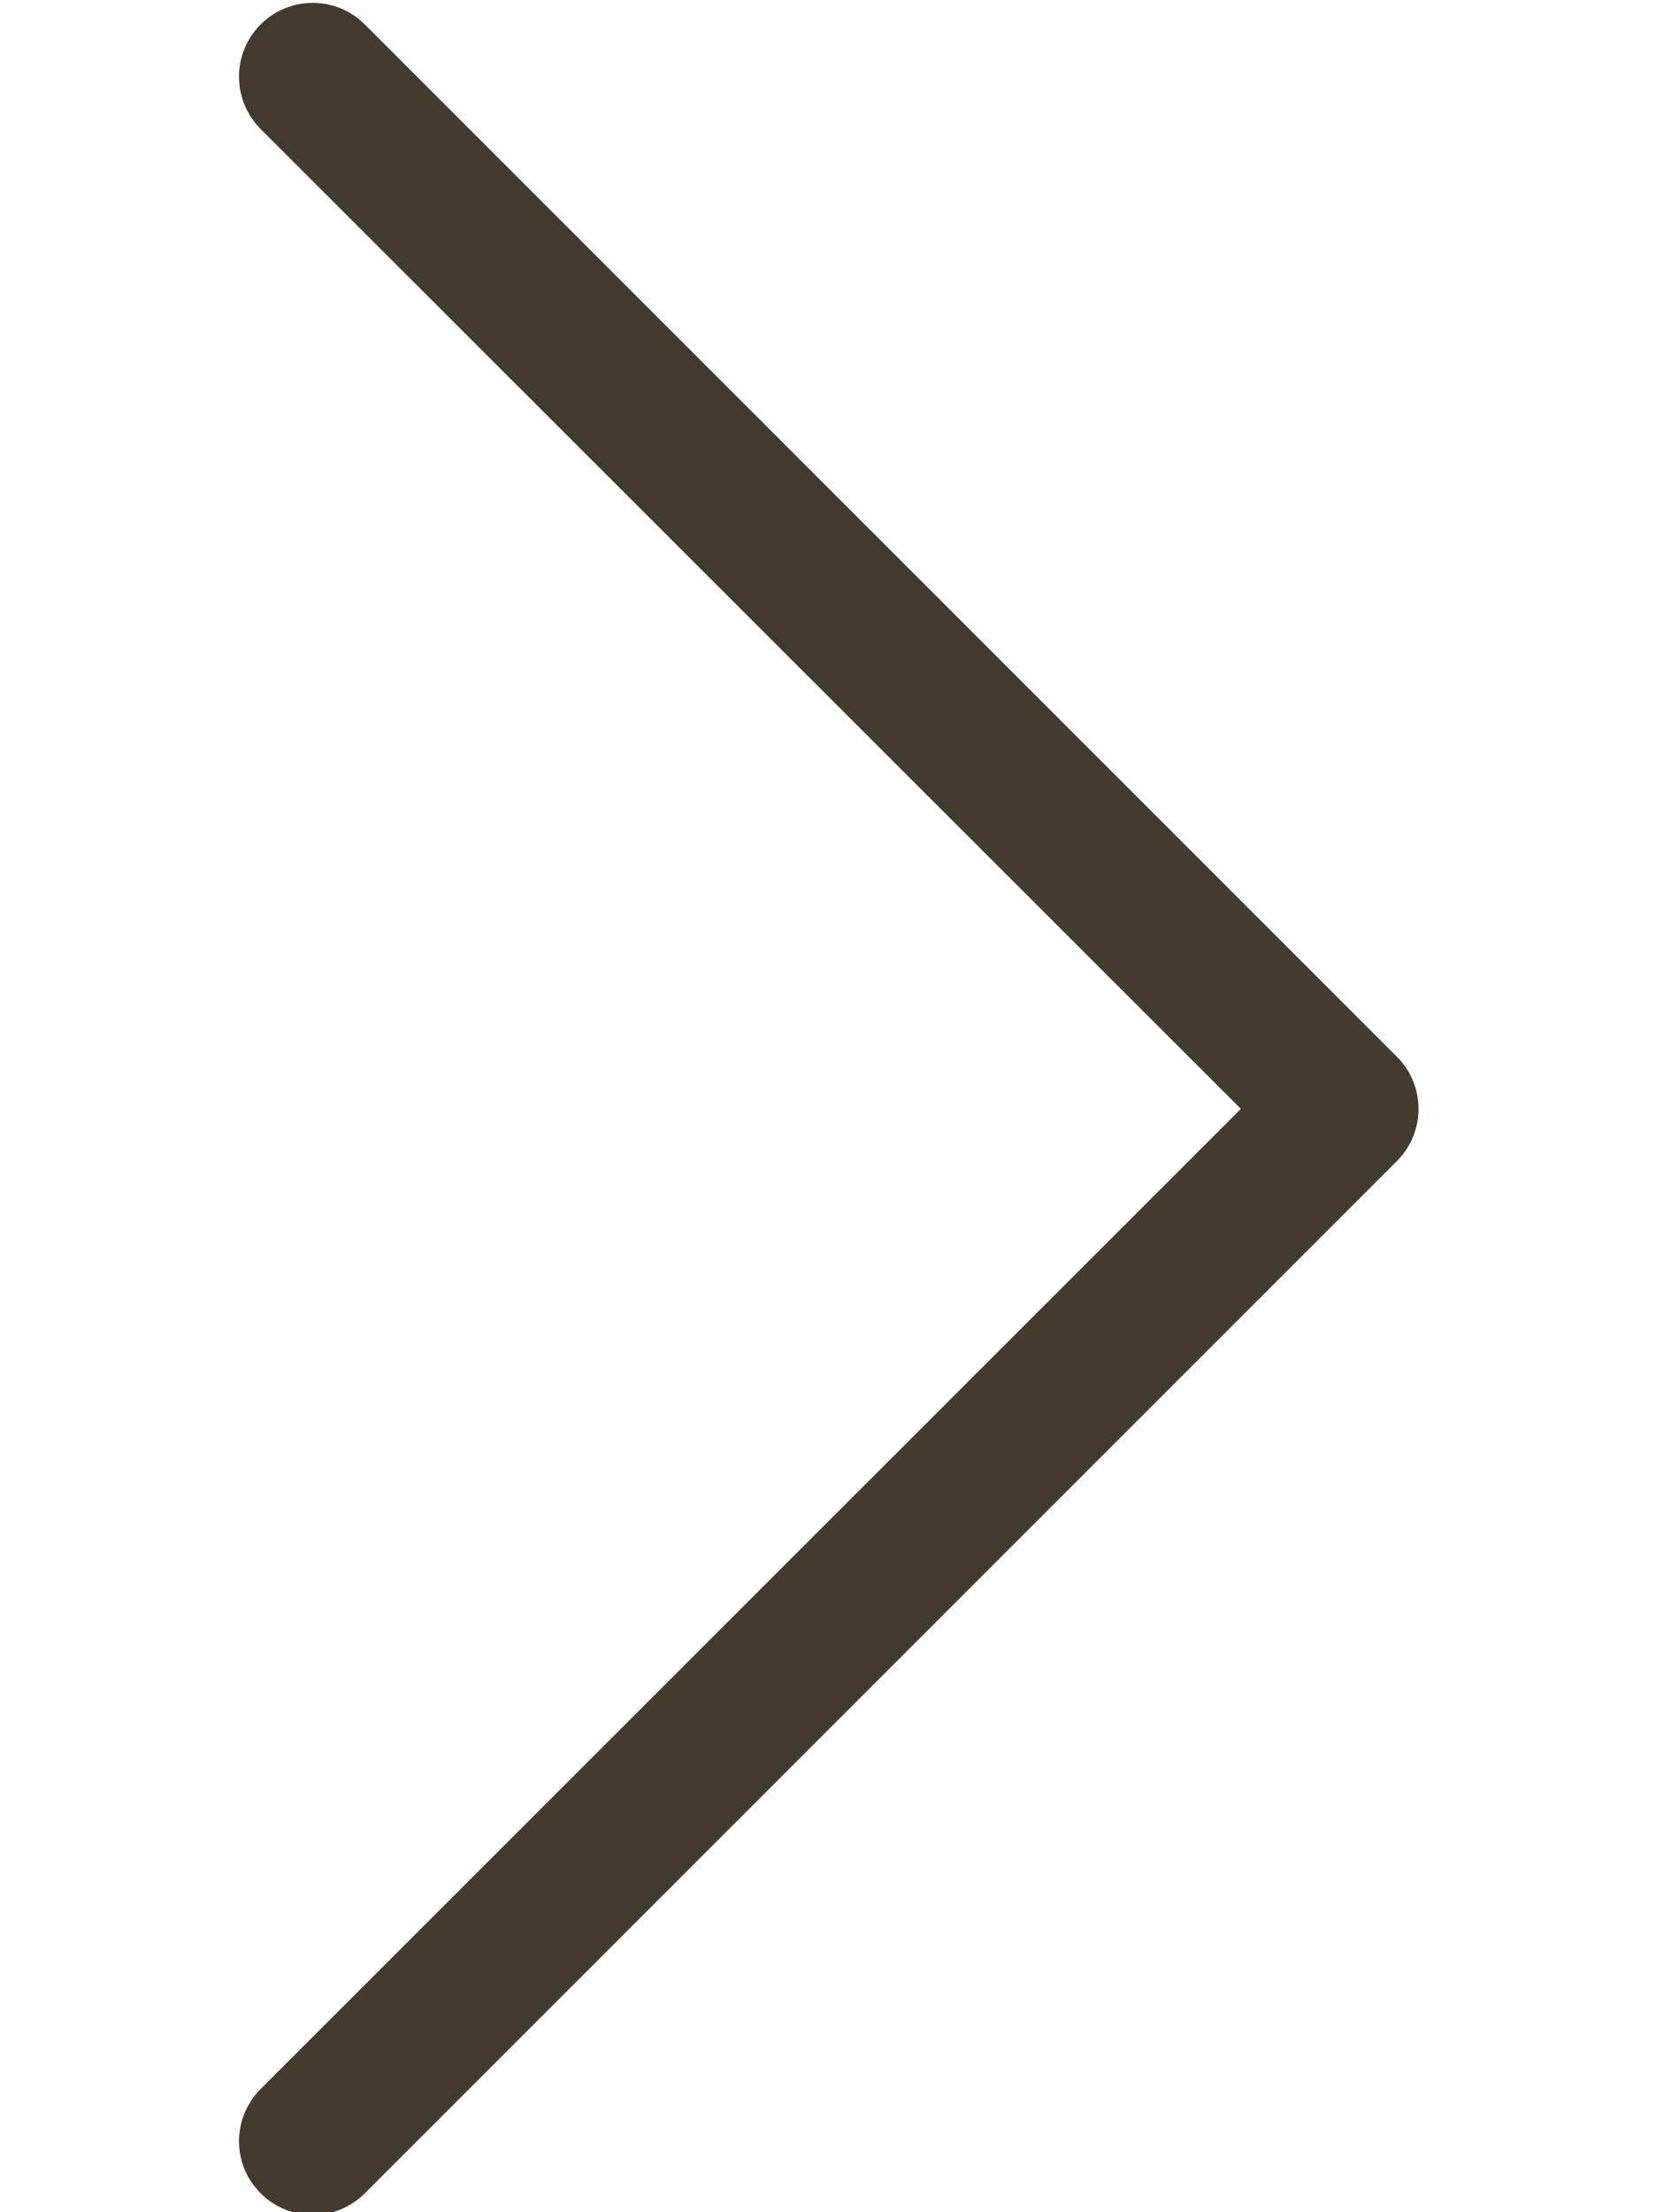
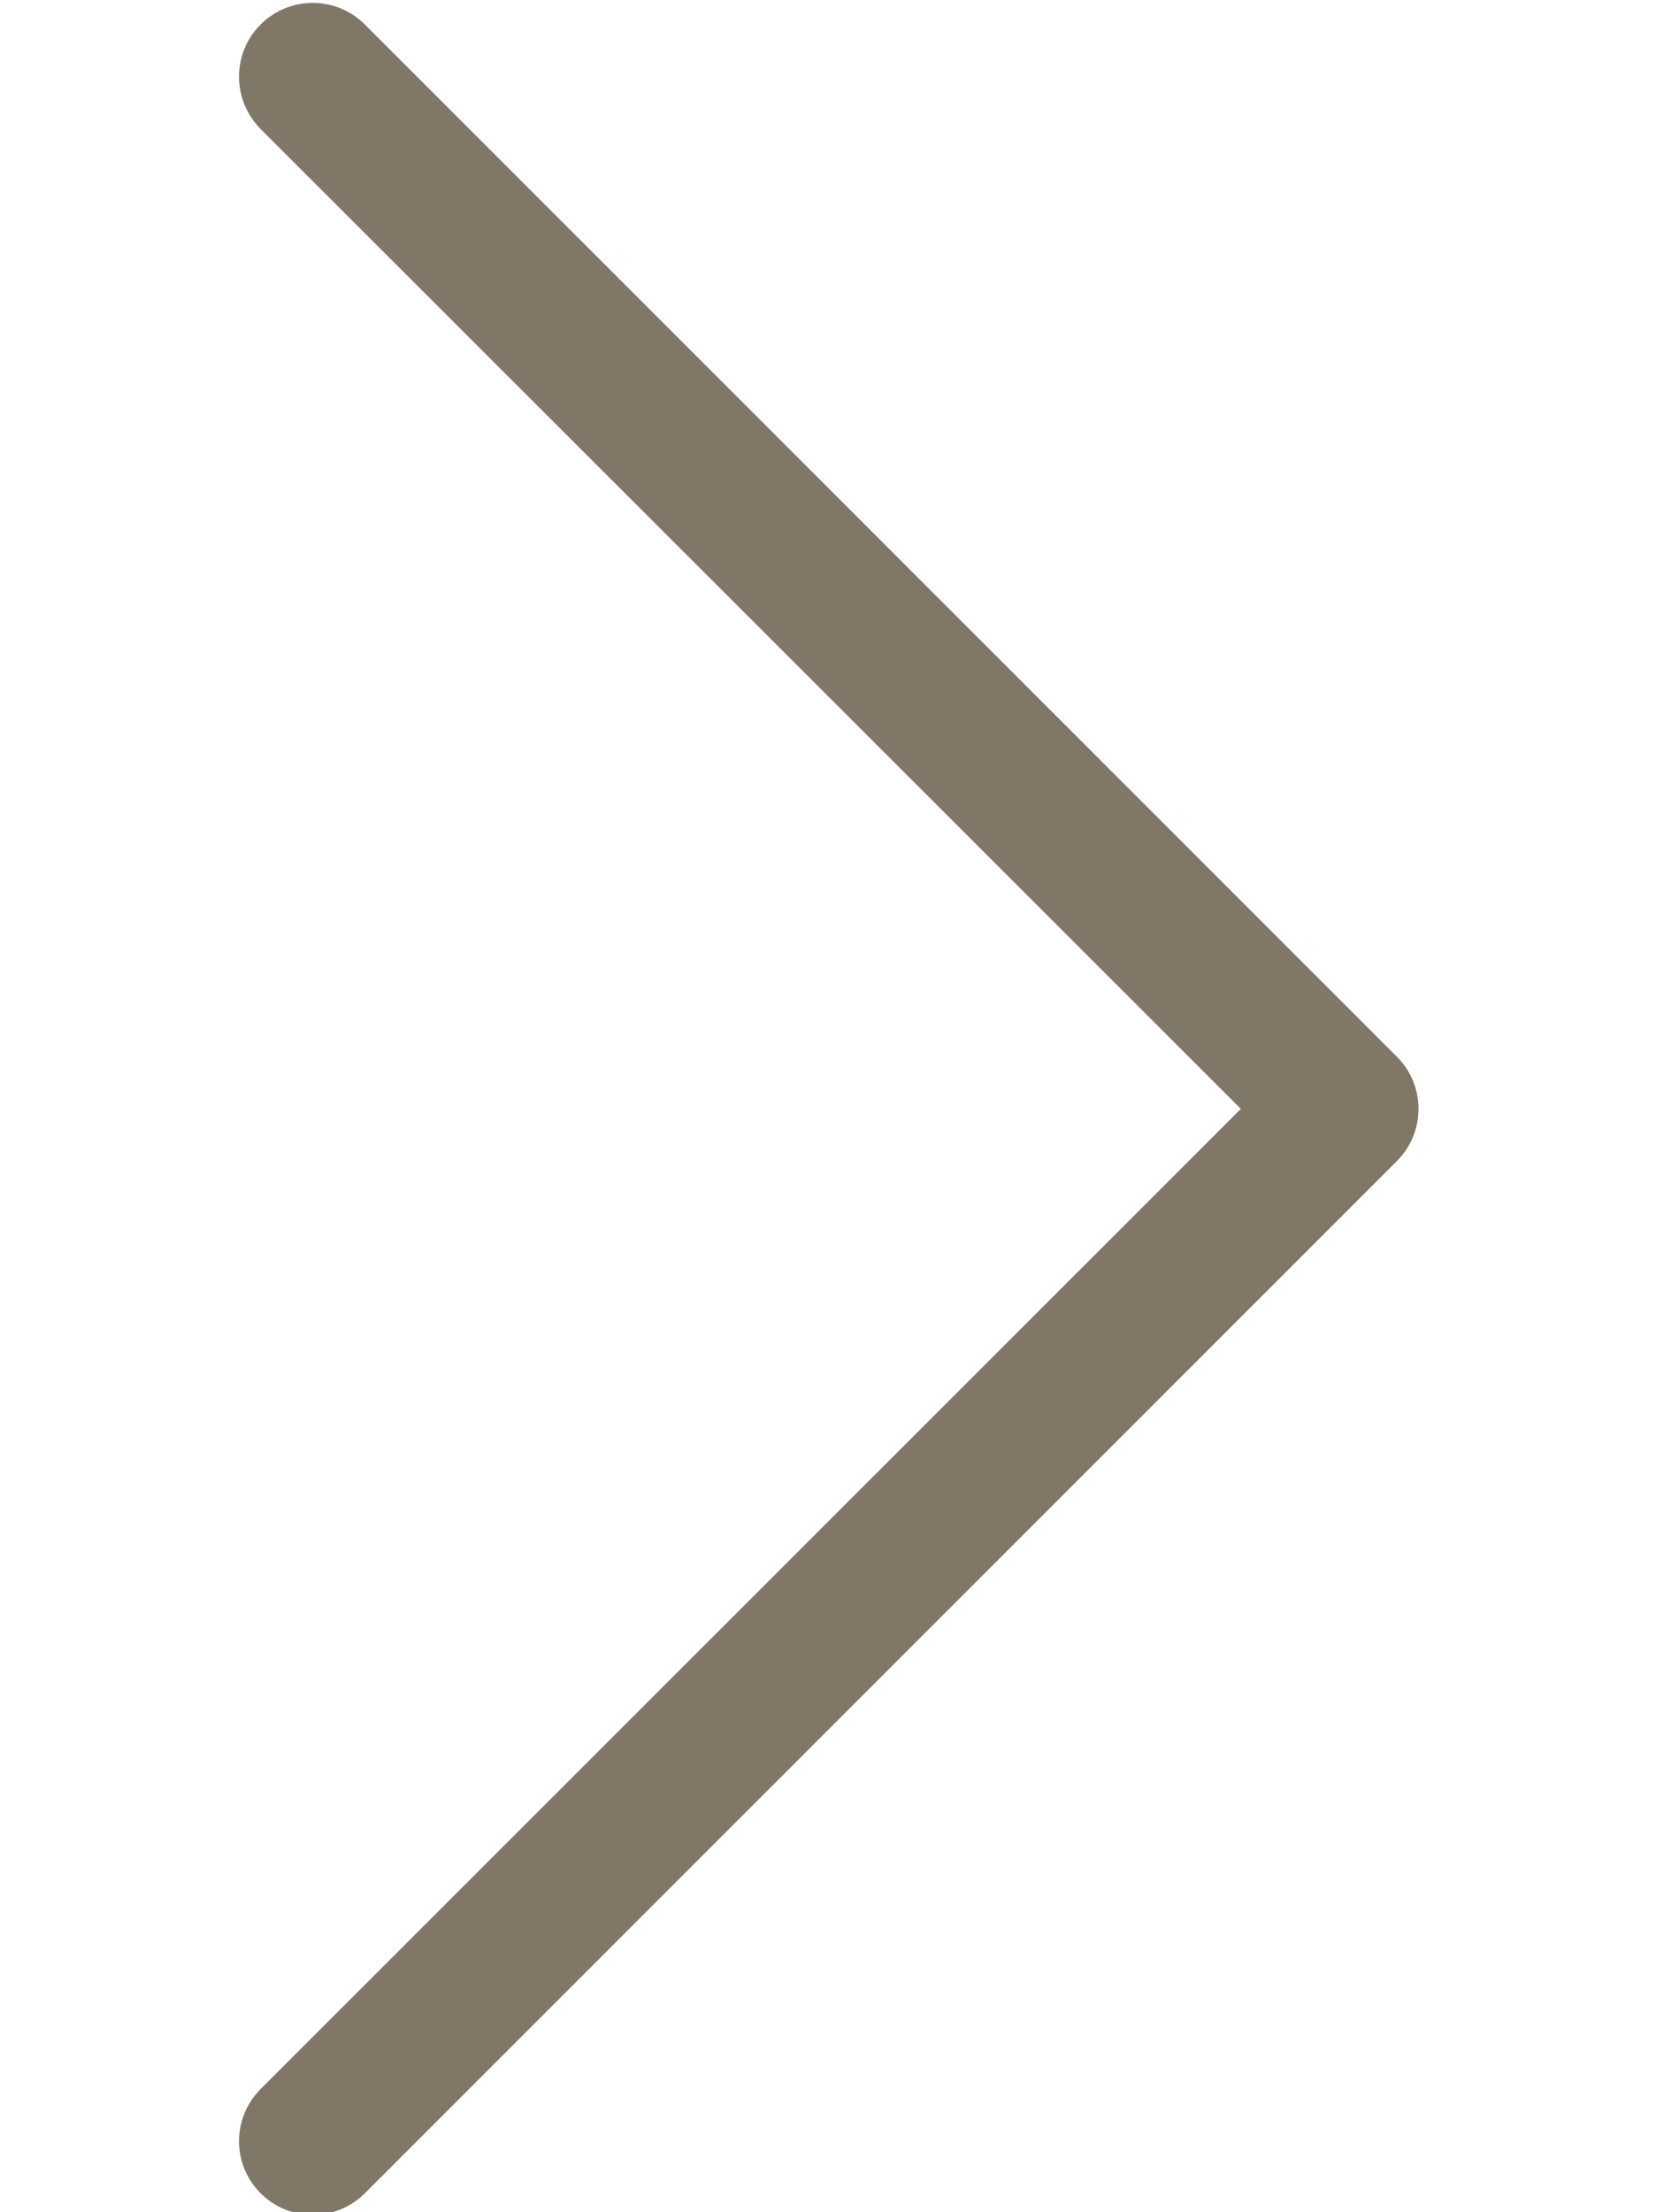
<svg xmlns="http://www.w3.org/2000/svg" version="1.1" id="Layer_1" x="0px" y="0px" viewBox="0 0 577.8 768" style="enable-background:new 0 0 577.8 768;" xml:space="preserve">
  <style type="text/css">
- 	.st0{fill:#42392F;}
+ 	.st0{fill:#807766;}
</style>
  <g>
    <path class="st0" d="M485.1,366.9L126.7,8.5c-10-10-26.2-10-36.2,0s-10,26.2,0,36.3L430.9,385L90.5,725.3c-10,10.1-10,26.2,0,36.2   c5,5,11.6,7.5,18.1,7.5s13.1-2.5,18.1-7.5l358.4-358.4C495.1,393.1,495.1,376.9,485.1,366.9L485.1,366.9z" />
  </g>
</svg>
